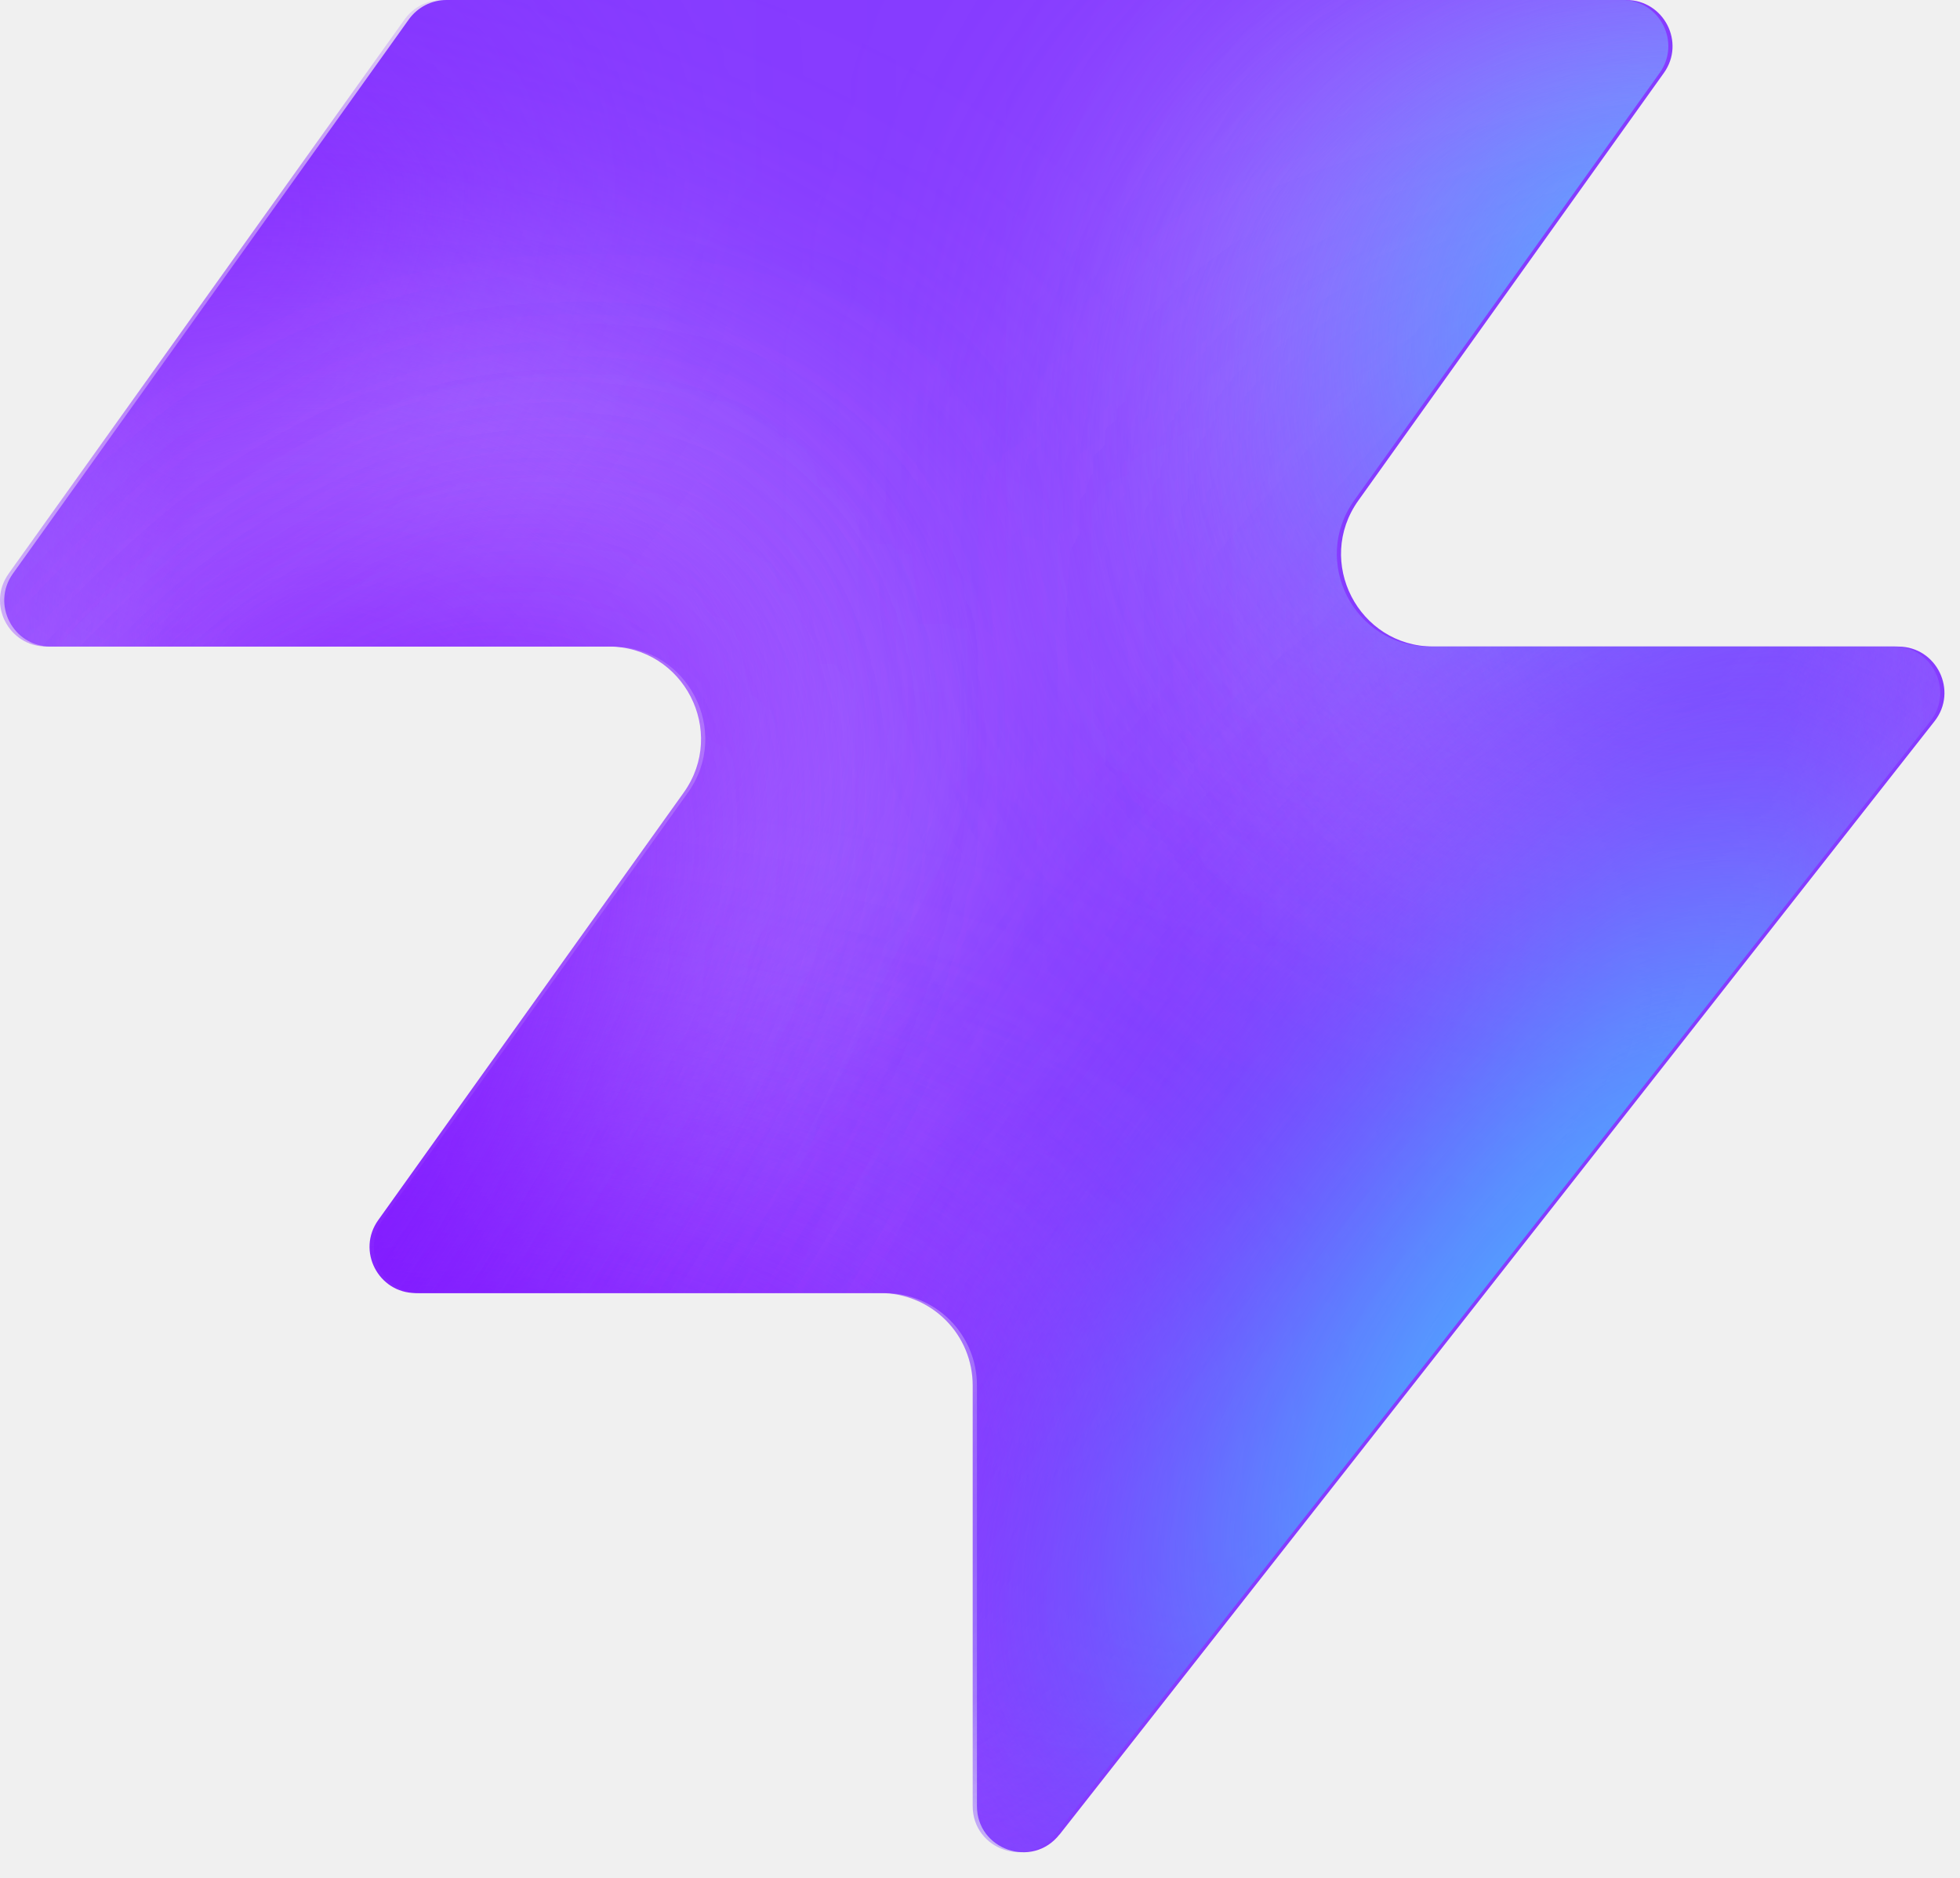
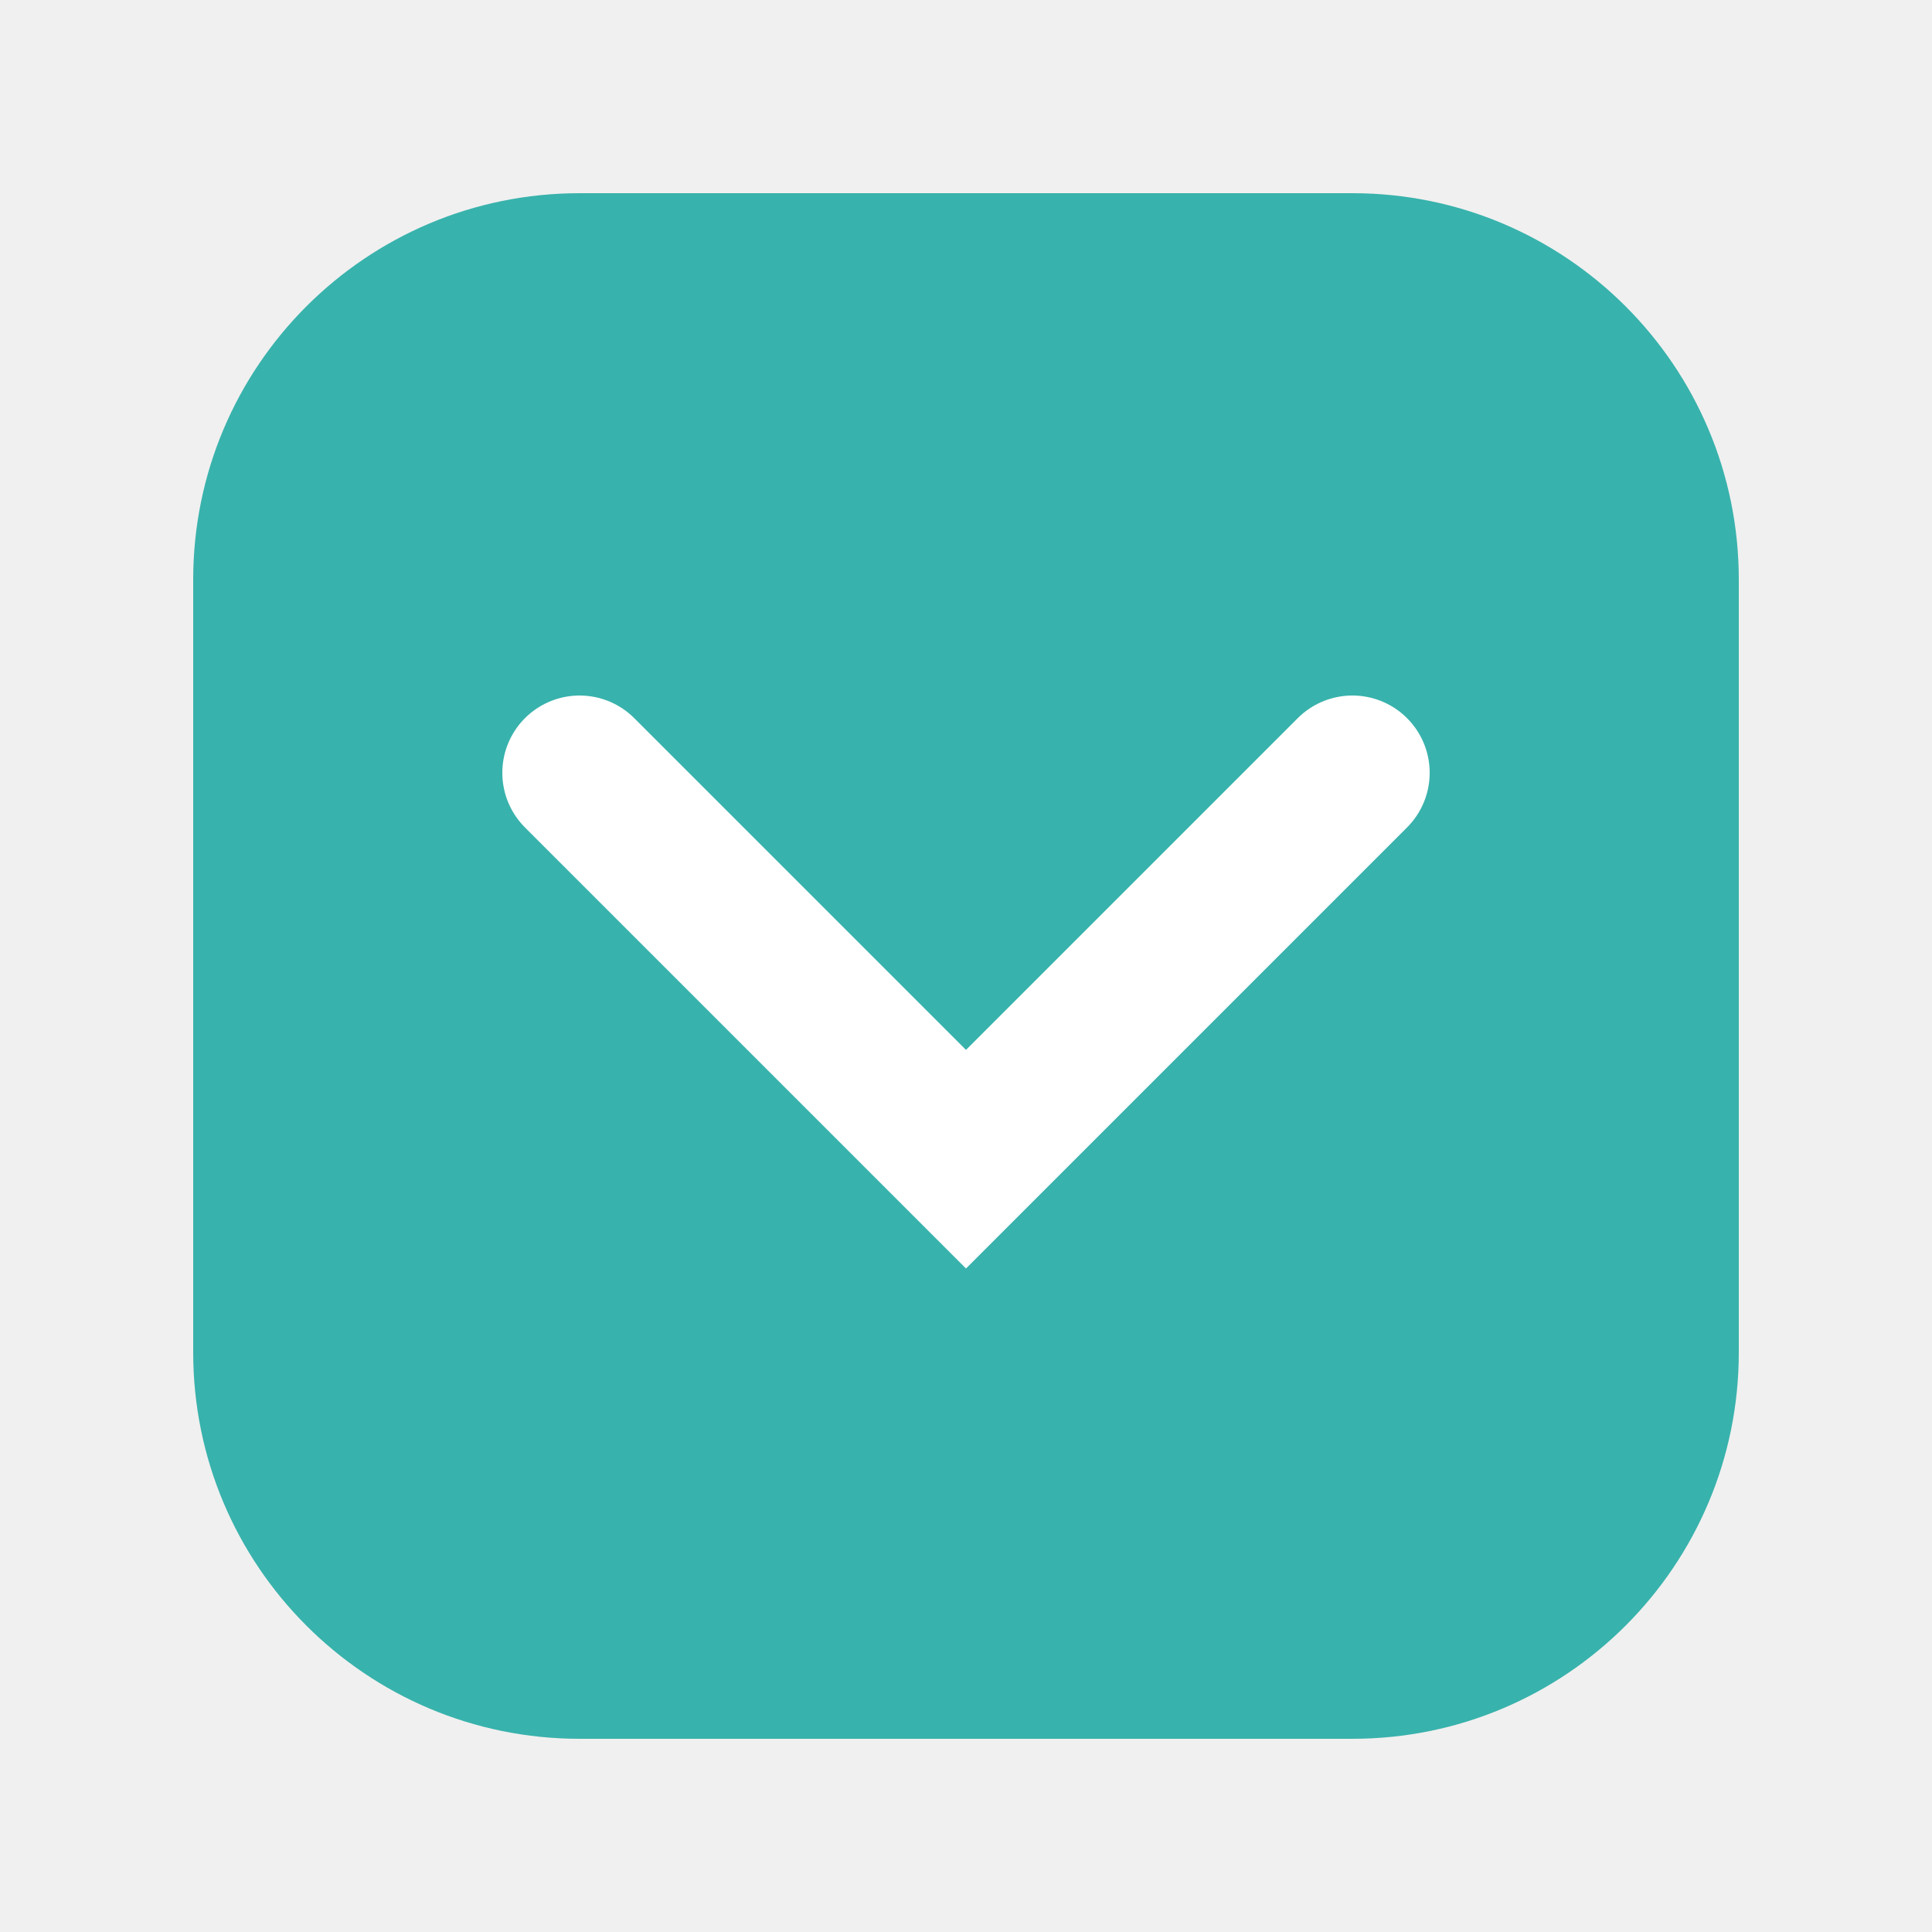
- <svg xmlns="http://www.w3.org/2000/svg" width="48" height="46" fill="none" viewBox="0 0 48 46">
-   <path fill="#863bff" d="M25.946 44.938c-.664.845-2.021.375-2.021-.698V33.937a2.26 2.26 0 0 0-2.262-2.262H10.287c-.92 0-1.456-1.04-.92-1.788l7.48-10.471c1.07-1.497 0-3.578-1.842-3.578H1.237c-.92 0-1.456-1.04-.92-1.788L10.013.474c.214-.297.556-.474.92-.474h28.894c.92 0 1.456 1.04.92 1.788l-7.48 10.471c-1.07 1.498 0 3.579 1.842 3.579h11.377c.943 0 1.473 1.088.89 1.83L25.947 44.94z" style="fill:#863bff;fill:color(display-p3 .525 .23 1);fill-opacity:1" />
-   <mask id="a" width="48" height="46" x="0" y="0" maskUnits="userSpaceOnUse" style="mask-type:alpha">
-     <path fill="#000" d="M25.842 44.938c-.664.844-2.021.375-2.021-.698V33.937a2.26 2.26 0 0 0-2.262-2.262H10.183c-.92 0-1.456-1.04-.92-1.788l7.48-10.471c1.07-1.498 0-3.579-1.842-3.579H1.133c-.92 0-1.456-1.04-.92-1.787L9.91.473c.214-.297.556-.474.92-.474h28.894c.92 0 1.456 1.04.92 1.788l-7.48 10.471c-1.07 1.498 0 3.578 1.842 3.578h11.377c.943 0 1.473 1.088.89 1.832L25.843 44.94z" style="fill:#000;fill-opacity:1" />
-   </mask>
-   <g mask="url(#a)">
-     <g filter="url(#b)">
-       <ellipse cx="5.508" cy="14.704" fill="#ede6ff" rx="5.508" ry="14.704" style="fill:#ede6ff;fill:color(display-p3 .927 .903 1);fill-opacity:1" transform="matrix(.00324 1 1 -.00324 -4.47 31.516)" />
-     </g>
-     <g filter="url(#c)">
-       <ellipse cx="10.399" cy="29.851" fill="#ede6ff" rx="10.399" ry="29.851" style="fill:#ede6ff;fill:color(display-p3 .927 .903 1);fill-opacity:1" transform="matrix(.00324 1 1 -.00324 -39.328 7.883)" />
-     </g>
-     <g filter="url(#d)">
-       <ellipse cx="5.508" cy="30.487" fill="#7e14ff" rx="5.508" ry="30.487" style="fill:#7e14ff;fill:color(display-p3 .492 .077 1);fill-opacity:1" transform="rotate(89.814 -25.913 -14.639)scale(1 -1)" />
-     </g>
-     <g filter="url(#e)">
-       <ellipse cx="5.508" cy="30.599" fill="#7e14ff" rx="5.508" ry="30.599" style="fill:#7e14ff;fill:color(display-p3 .492 .077 1);fill-opacity:1" transform="rotate(89.814 -32.644 -3.334)scale(1 -1)" />
-     </g>
-     <g filter="url(#f)">
-       <ellipse cx="5.508" cy="30.599" fill="#7e14ff" rx="5.508" ry="30.599" style="fill:#7e14ff;fill:color(display-p3 .492 .077 1);fill-opacity:1" transform="matrix(.00324 1 1 -.00324 -34.34 30.47)" />
-     </g>
-     <g filter="url(#g)">
-       <ellipse cx="14.072" cy="22.078" fill="#ede6ff" rx="14.072" ry="22.078" style="fill:#ede6ff;fill:color(display-p3 .927 .903 1);fill-opacity:1" transform="rotate(93.35 24.506 48.493)scale(-1 1)" />
-     </g>
-     <g filter="url(#h)">
-       <ellipse cx="3.47" cy="21.501" fill="#7e14ff" rx="3.47" ry="21.501" style="fill:#7e14ff;fill:color(display-p3 .492 .077 1);fill-opacity:1" transform="rotate(89.009 28.708 47.59)scale(-1 1)" />
-     </g>
-     <g filter="url(#i)">
-       <ellipse cx="3.47" cy="21.501" fill="#7e14ff" rx="3.47" ry="21.501" style="fill:#7e14ff;fill:color(display-p3 .492 .077 1);fill-opacity:1" transform="rotate(89.009 28.708 47.59)scale(-1 1)" />
-     </g>
-     <g filter="url(#j)">
-       <ellipse cx=".387" cy="8.972" fill="#7e14ff" rx="4.407" ry="29.108" style="fill:#7e14ff;fill:color(display-p3 .492 .077 1);fill-opacity:1" transform="rotate(39.51 .387 8.972)" />
-     </g>
-     <g filter="url(#k)">
-       <ellipse cx="47.523" cy="-6.092" fill="#7e14ff" rx="4.407" ry="29.108" style="fill:#7e14ff;fill:color(display-p3 .492 .077 1);fill-opacity:1" transform="rotate(37.892 47.523 -6.092)" />
-     </g>
-     <g filter="url(#l)">
-       <ellipse cx="41.412" cy="6.333" fill="#47bfff" rx="5.971" ry="9.665" style="fill:#47bfff;fill:color(display-p3 .28 .748 1);fill-opacity:1" transform="rotate(37.892 41.412 6.333)" />
-     </g>
-     <g filter="url(#m)">
-       <ellipse cx="-1.879" cy="38.332" fill="#7e14ff" rx="4.407" ry="29.108" style="fill:#7e14ff;fill:color(display-p3 .492 .077 1);fill-opacity:1" transform="rotate(37.892 -1.88 38.332)" />
-     </g>
-     <g filter="url(#n)">
-       <ellipse cx="-1.879" cy="38.332" fill="#7e14ff" rx="4.407" ry="29.108" style="fill:#7e14ff;fill:color(display-p3 .492 .077 1);fill-opacity:1" transform="rotate(37.892 -1.88 38.332)" />
-     </g>
-     <g filter="url(#o)">
-       <ellipse cx="35.651" cy="29.907" fill="#7e14ff" rx="4.407" ry="29.108" style="fill:#7e14ff;fill:color(display-p3 .492 .077 1);fill-opacity:1" transform="rotate(37.892 35.651 29.907)" />
-     </g>
-     <g filter="url(#p)">
-       <ellipse cx="38.418" cy="32.4" fill="#47bfff" rx="5.971" ry="15.297" style="fill:#47bfff;fill:color(display-p3 .28 .748 1);fill-opacity:1" transform="rotate(37.892 38.418 32.4)" />
-     </g>
-   </g>
-   <defs>
-     <filter id="b" width="60.045" height="41.654" x="-19.77" y="16.149" color-interpolation-filters="sRGB" filterUnits="userSpaceOnUse">
-       <feFlood flood-opacity="0" result="BackgroundImageFix" />
-       <feBlend in="SourceGraphic" in2="BackgroundImageFix" result="shape" />
-       <feGaussianBlur result="effect1_foregroundBlur_2002_17158" stdDeviation="7.659" />
-     </filter>
-     <filter id="c" width="90.34" height="51.437" x="-54.613" y="-7.533" color-interpolation-filters="sRGB" filterUnits="userSpaceOnUse">
-       <feFlood flood-opacity="0" result="BackgroundImageFix" />
-       <feBlend in="SourceGraphic" in2="BackgroundImageFix" result="shape" />
-       <feGaussianBlur result="effect1_foregroundBlur_2002_17158" stdDeviation="7.659" />
-     </filter>
-     <filter id="d" width="79.355" height="29.4" x="-49.64" y="2.03" color-interpolation-filters="sRGB" filterUnits="userSpaceOnUse">
-       <feFlood flood-opacity="0" result="BackgroundImageFix" />
-       <feBlend in="SourceGraphic" in2="BackgroundImageFix" result="shape" />
-       <feGaussianBlur result="effect1_foregroundBlur_2002_17158" stdDeviation="4.596" />
-     </filter>
-     <filter id="e" width="79.579" height="29.4" x="-45.045" y="20.029" color-interpolation-filters="sRGB" filterUnits="userSpaceOnUse">
-       <feFlood flood-opacity="0" result="BackgroundImageFix" />
-       <feBlend in="SourceGraphic" in2="BackgroundImageFix" result="shape" />
-       <feGaussianBlur result="effect1_foregroundBlur_2002_17158" stdDeviation="4.596" />
-     </filter>
-     <filter id="f" width="79.579" height="29.4" x="-43.513" y="21.178" color-interpolation-filters="sRGB" filterUnits="userSpaceOnUse">
-       <feFlood flood-opacity="0" result="BackgroundImageFix" />
-       <feBlend in="SourceGraphic" in2="BackgroundImageFix" result="shape" />
-       <feGaussianBlur result="effect1_foregroundBlur_2002_17158" stdDeviation="4.596" />
-     </filter>
-     <filter id="g" width="74.749" height="58.852" x="15.756" y="-17.901" color-interpolation-filters="sRGB" filterUnits="userSpaceOnUse">
-       <feFlood flood-opacity="0" result="BackgroundImageFix" />
-       <feBlend in="SourceGraphic" in2="BackgroundImageFix" result="shape" />
-       <feGaussianBlur result="effect1_foregroundBlur_2002_17158" stdDeviation="7.659" />
-     </filter>
-     <filter id="h" width="61.377" height="25.362" x="23.548" y="2.284" color-interpolation-filters="sRGB" filterUnits="userSpaceOnUse">
-       <feFlood flood-opacity="0" result="BackgroundImageFix" />
-       <feBlend in="SourceGraphic" in2="BackgroundImageFix" result="shape" />
-       <feGaussianBlur result="effect1_foregroundBlur_2002_17158" stdDeviation="4.596" />
-     </filter>
-     <filter id="i" width="61.377" height="25.362" x="23.548" y="2.284" color-interpolation-filters="sRGB" filterUnits="userSpaceOnUse">
-       <feFlood flood-opacity="0" result="BackgroundImageFix" />
-       <feBlend in="SourceGraphic" in2="BackgroundImageFix" result="shape" />
-       <feGaussianBlur result="effect1_foregroundBlur_2002_17158" stdDeviation="4.596" />
-     </filter>
-     <filter id="j" width="56.045" height="63.649" x="-27.636" y="-22.853" color-interpolation-filters="sRGB" filterUnits="userSpaceOnUse">
-       <feFlood flood-opacity="0" result="BackgroundImageFix" />
-       <feBlend in="SourceGraphic" in2="BackgroundImageFix" result="shape" />
-       <feGaussianBlur result="effect1_foregroundBlur_2002_17158" stdDeviation="4.596" />
-     </filter>
-     <filter id="k" width="54.814" height="64.646" x="20.116" y="-38.415" color-interpolation-filters="sRGB" filterUnits="userSpaceOnUse">
-       <feFlood flood-opacity="0" result="BackgroundImageFix" />
-       <feBlend in="SourceGraphic" in2="BackgroundImageFix" result="shape" />
-       <feGaussianBlur result="effect1_foregroundBlur_2002_17158" stdDeviation="4.596" />
-     </filter>
-     <filter id="l" width="33.541" height="35.313" x="24.641" y="-11.323" color-interpolation-filters="sRGB" filterUnits="userSpaceOnUse">
-       <feFlood flood-opacity="0" result="BackgroundImageFix" />
-       <feBlend in="SourceGraphic" in2="BackgroundImageFix" result="shape" />
-       <feGaussianBlur result="effect1_foregroundBlur_2002_17158" stdDeviation="4.596" />
-     </filter>
-     <filter id="m" width="54.814" height="64.646" x="-29.286" y="6.009" color-interpolation-filters="sRGB" filterUnits="userSpaceOnUse">
-       <feFlood flood-opacity="0" result="BackgroundImageFix" />
-       <feBlend in="SourceGraphic" in2="BackgroundImageFix" result="shape" />
-       <feGaussianBlur result="effect1_foregroundBlur_2002_17158" stdDeviation="4.596" />
-     </filter>
-     <filter id="n" width="54.814" height="64.646" x="-29.286" y="6.009" color-interpolation-filters="sRGB" filterUnits="userSpaceOnUse">
-       <feFlood flood-opacity="0" result="BackgroundImageFix" />
-       <feBlend in="SourceGraphic" in2="BackgroundImageFix" result="shape" />
-       <feGaussianBlur result="effect1_foregroundBlur_2002_17158" stdDeviation="4.596" />
-     </filter>
-     <filter id="o" width="54.814" height="64.646" x="8.244" y="-2.416" color-interpolation-filters="sRGB" filterUnits="userSpaceOnUse">
-       <feFlood flood-opacity="0" result="BackgroundImageFix" />
-       <feBlend in="SourceGraphic" in2="BackgroundImageFix" result="shape" />
-       <feGaussianBlur result="effect1_foregroundBlur_2002_17158" stdDeviation="4.596" />
-     </filter>
-     <filter id="p" width="39.409" height="43.623" x="18.713" y="10.588" color-interpolation-filters="sRGB" filterUnits="userSpaceOnUse">
-       <feFlood flood-opacity="0" result="BackgroundImageFix" />
-       <feBlend in="SourceGraphic" in2="BackgroundImageFix" result="shape" />
-       <feGaussianBlur result="effect1_foregroundBlur_2002_17158" stdDeviation="4.596" />
-     </filter>
-   </defs>
+ <svg xmlns="http://www.w3.org/2000/svg" viewBox="0 0 100 100">
+   <rect width="80" height="80" x="10" y="10" rx="20" fill="#38b2ac" />
+   <path d="M30 40 L50 60 L70 40" stroke="white" stroke-width="8" fill="none" stroke-linecap="round" />
</svg>
